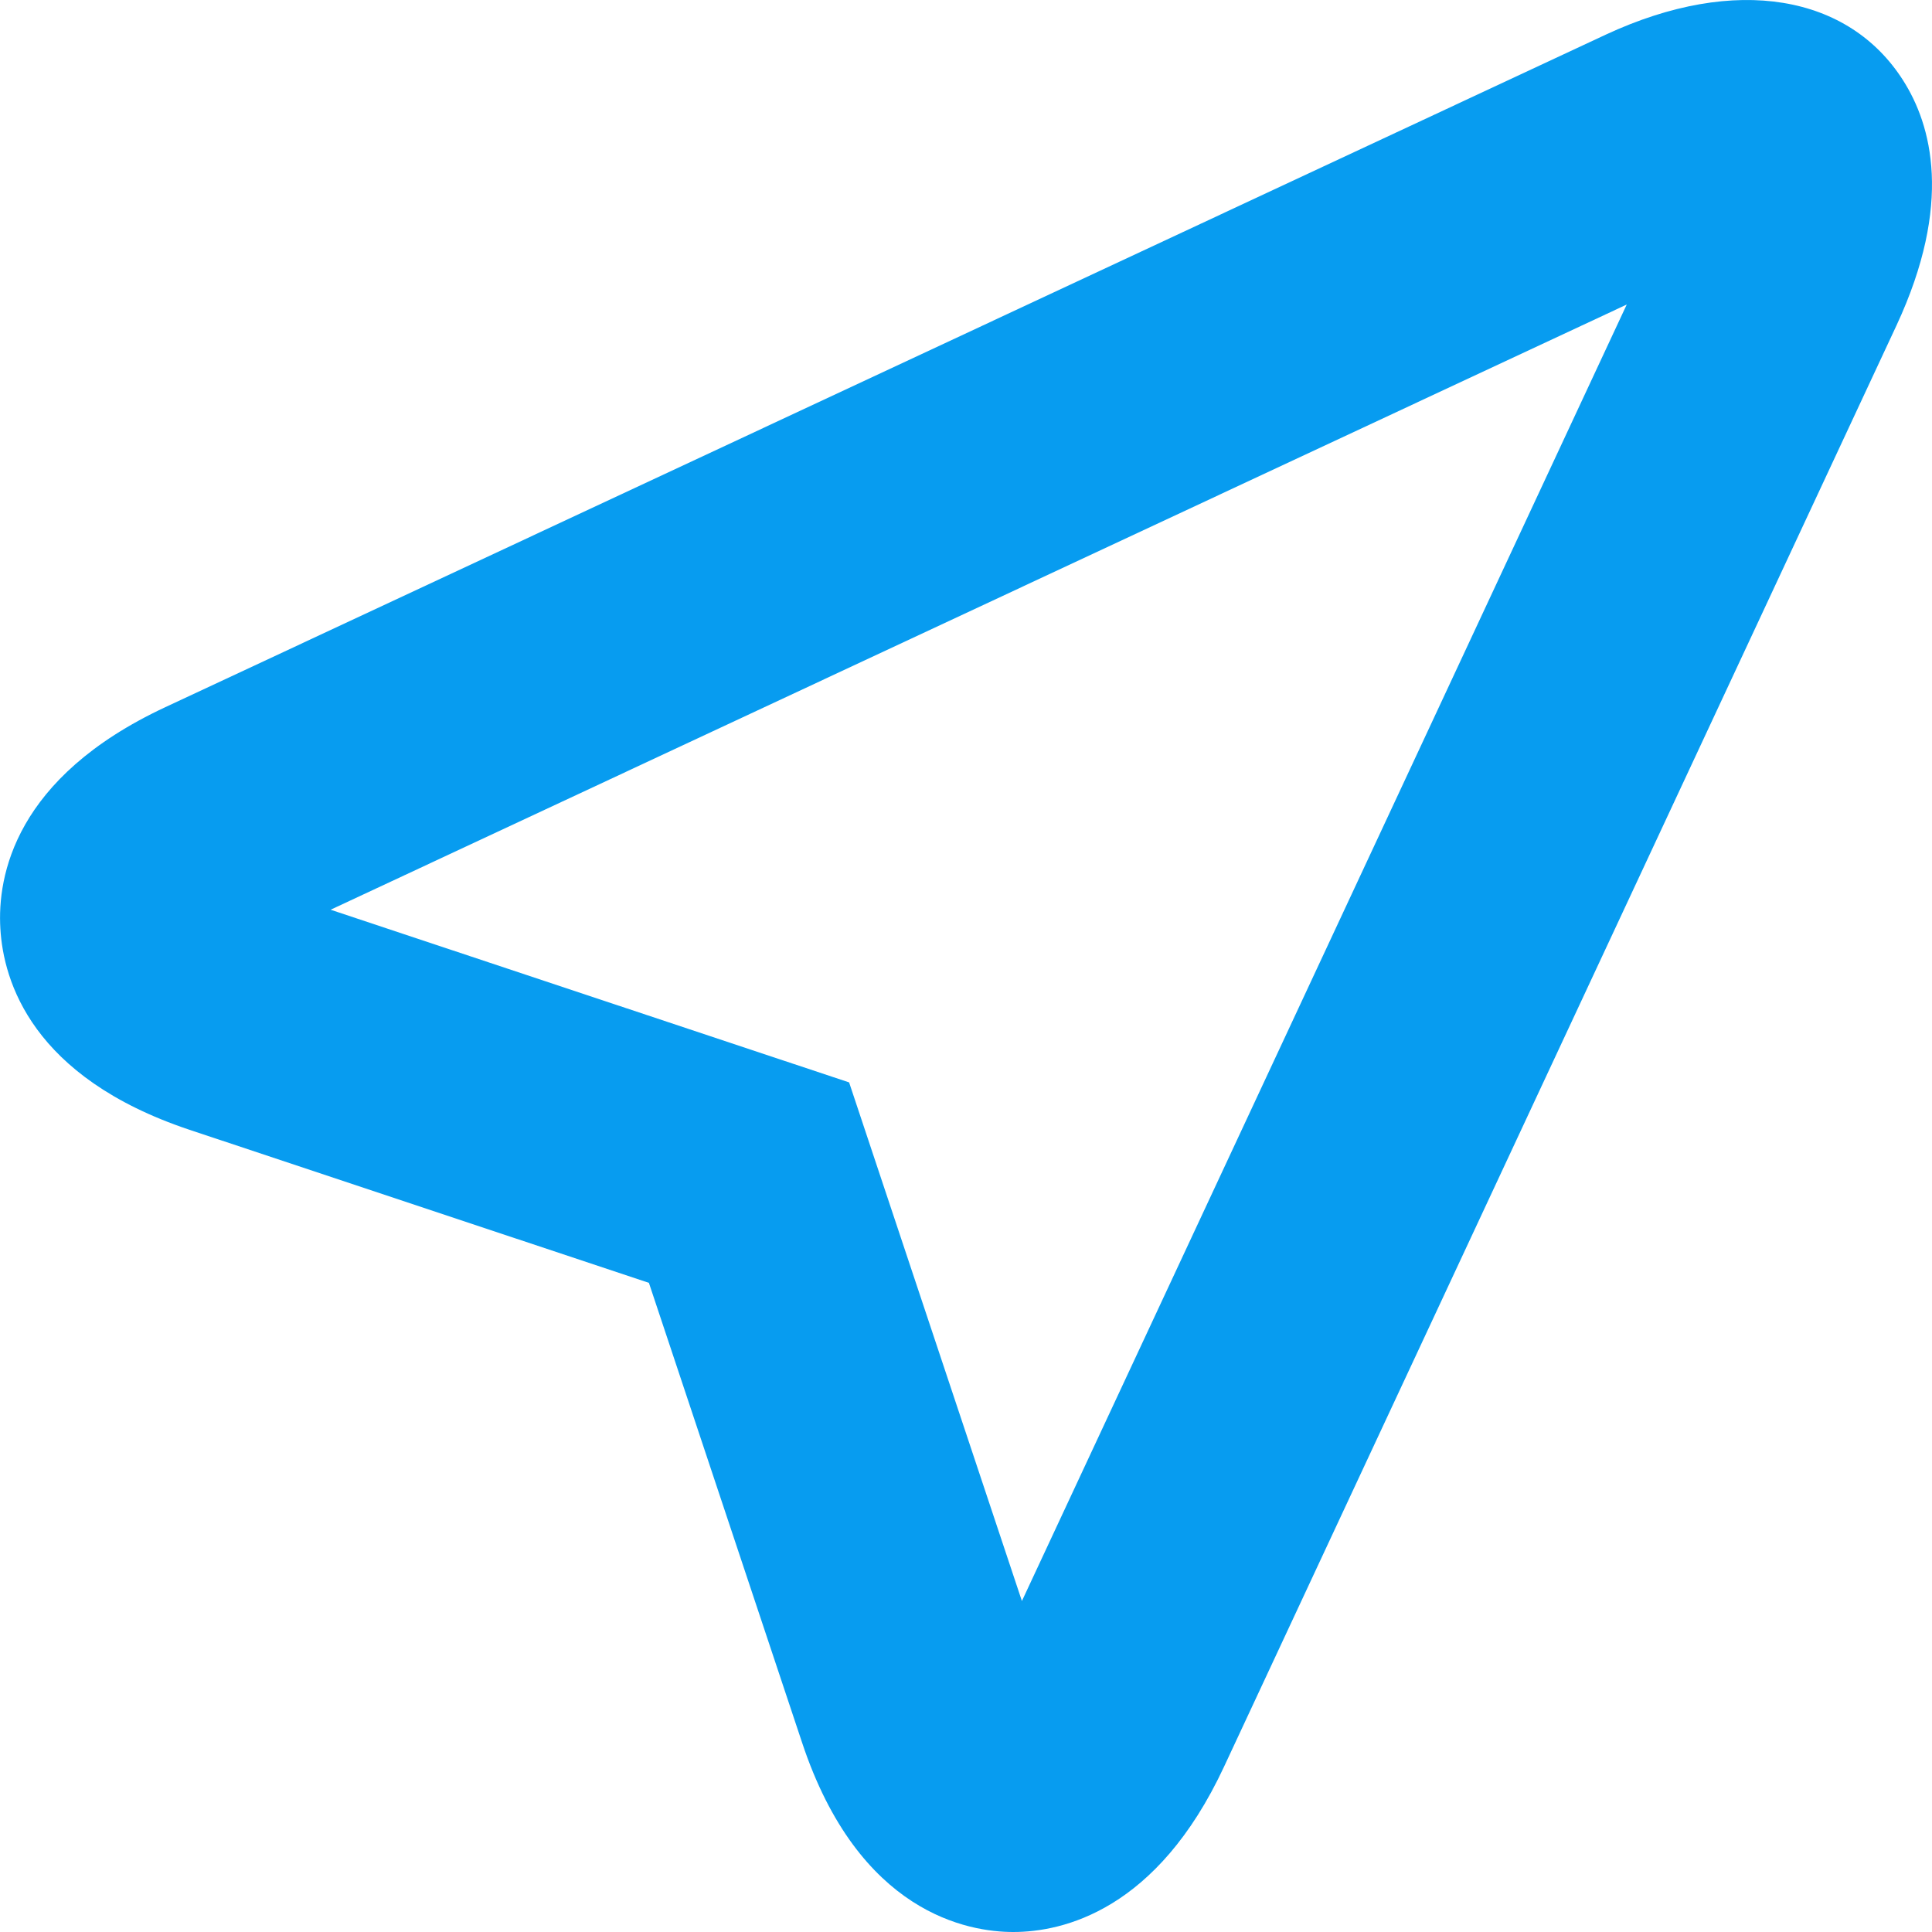
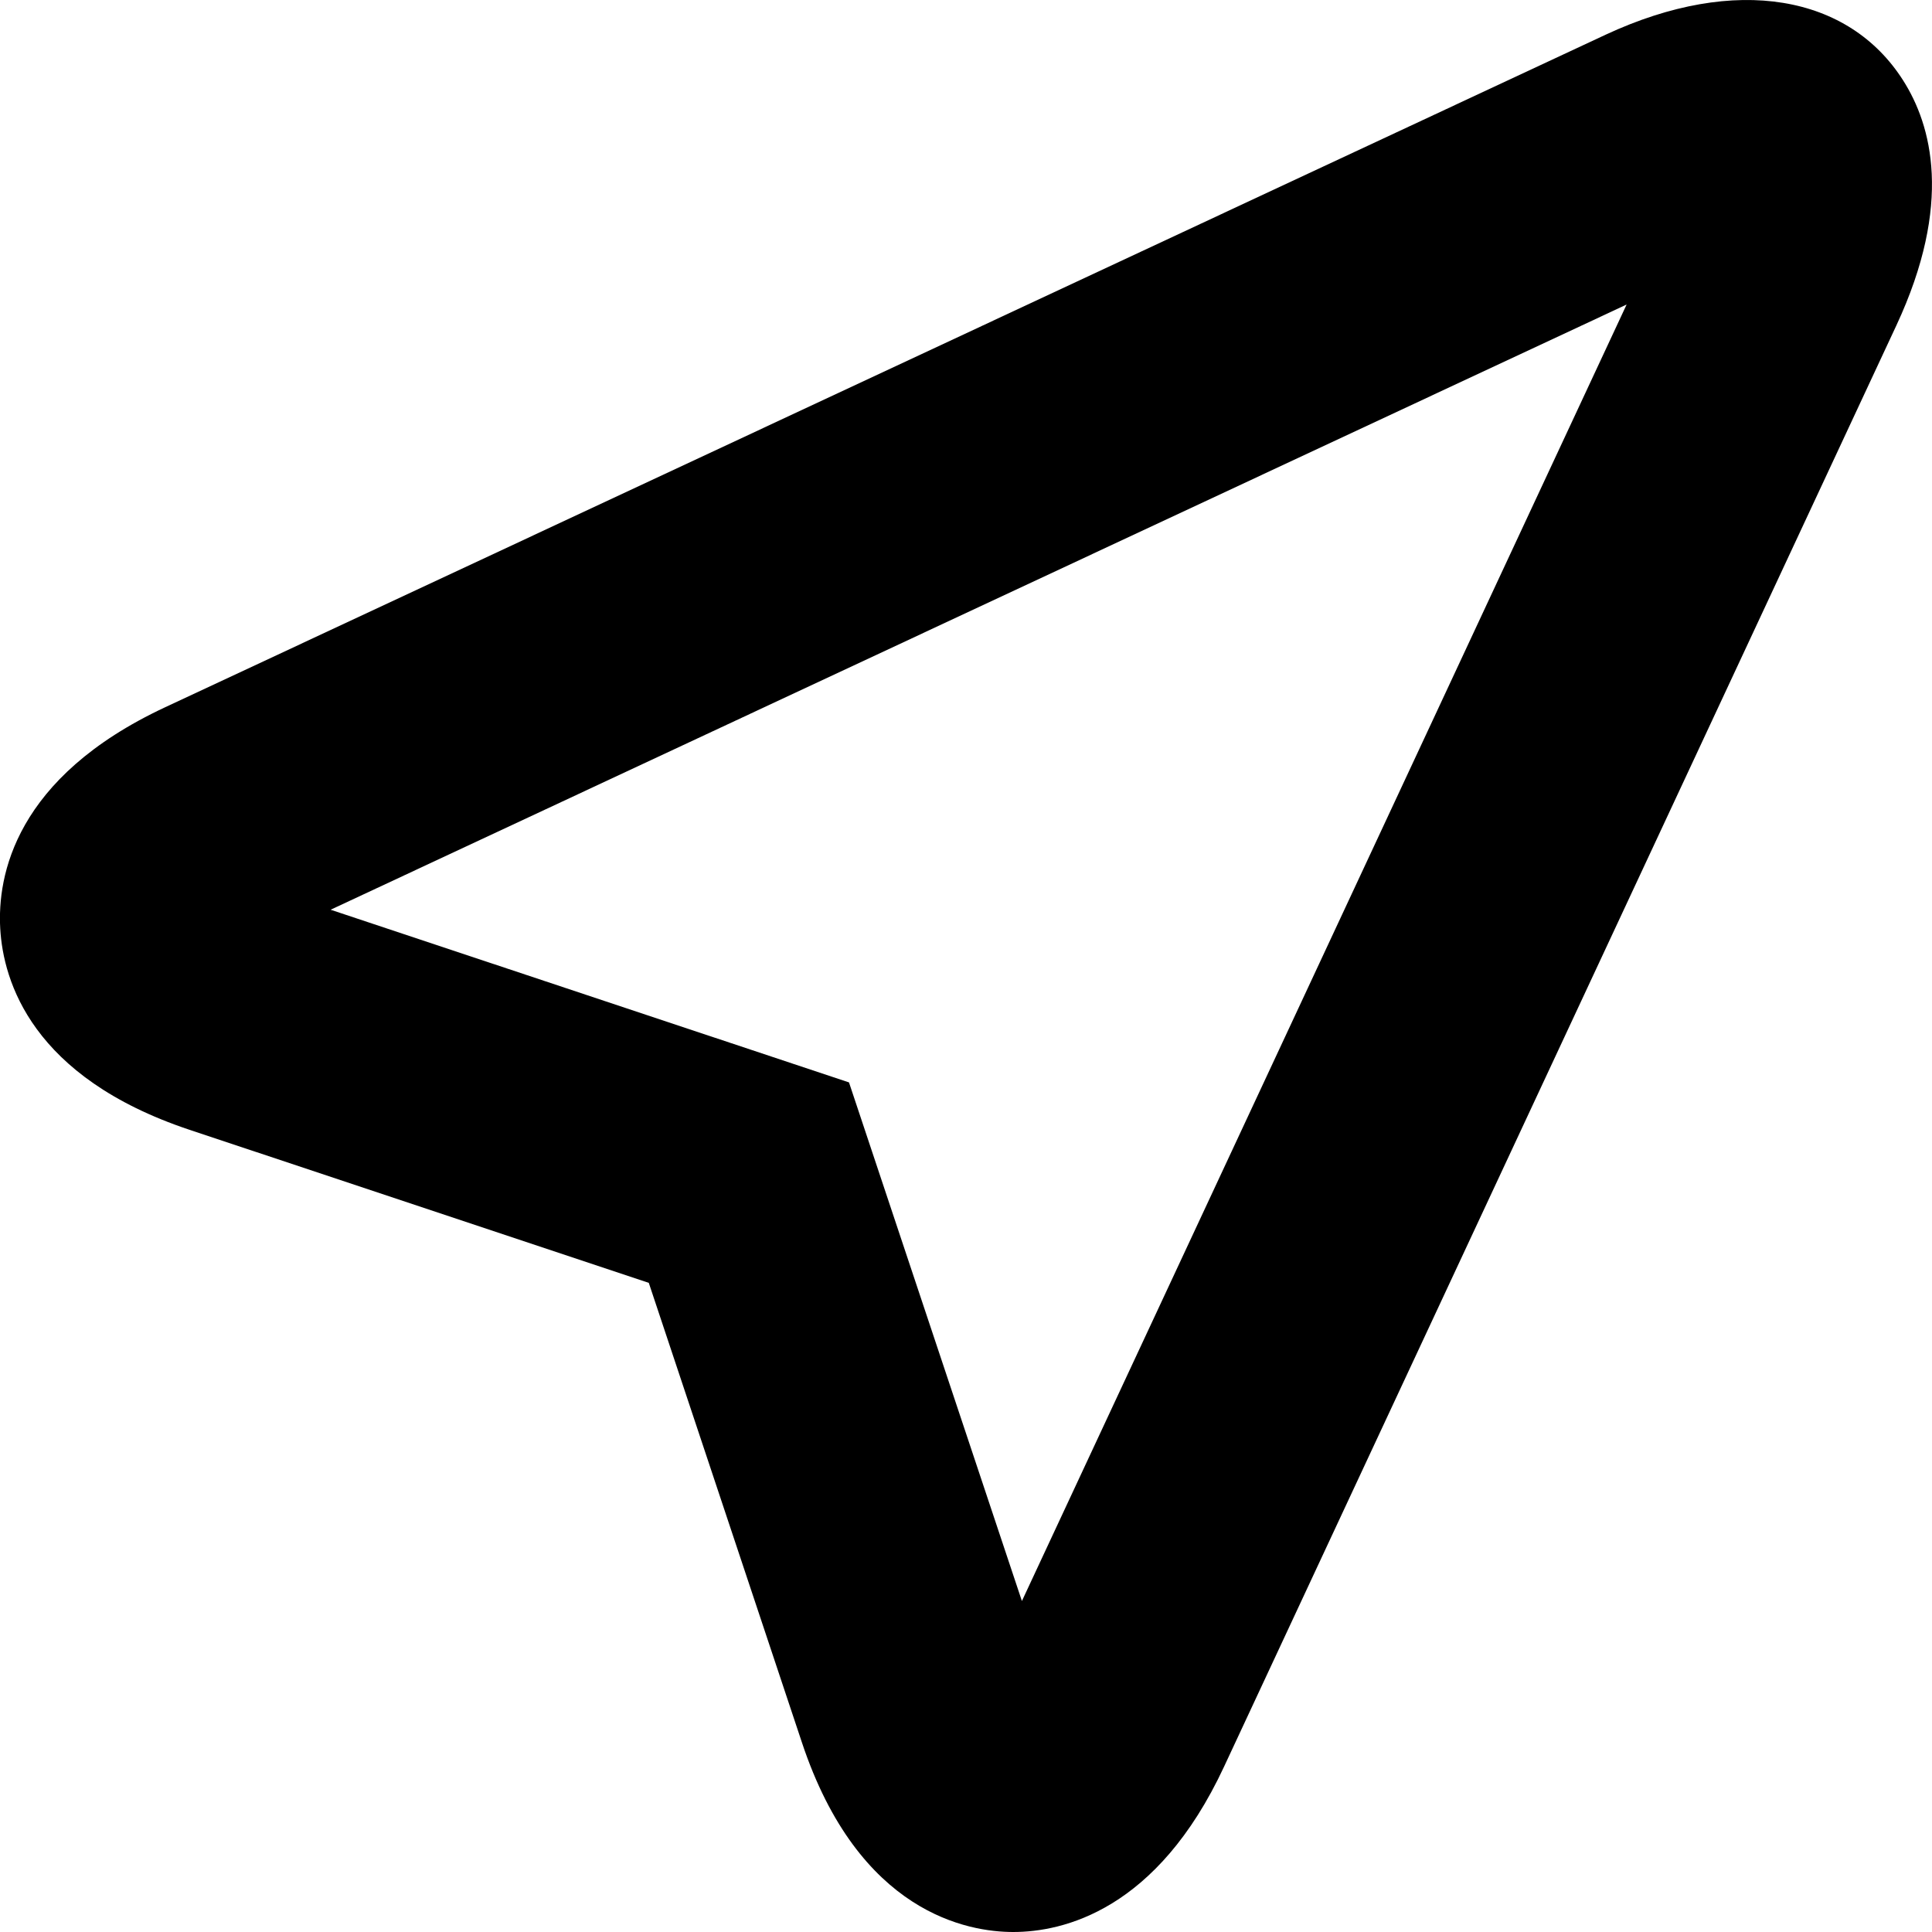
- <svg xmlns="http://www.w3.org/2000/svg" width="16" height="16" viewBox="0 0 16 16" fill="none">
-   <path d="M8.391 16C8.021 16 7.112 15.847 6.642 14.43L5.374 10.624L1.568 9.356C0.264 8.92 0.028 8.126 0.003 7.69C-0.023 7.255 0.122 6.439 1.368 5.857L13.298 0.287C14.38 -0.216 15.314 -0.038 15.761 0.666C15.996 1.035 16.176 1.684 15.706 2.695L10.137 14.631C9.582 15.822 8.803 16 8.391 16ZM2.738 7.534L7.032 8.964L8.463 13.259L13.472 2.522L2.738 7.534Z" fill="#079CF0" />
+ <svg xmlns="http://www.w3.org/2000/svg" viewBox="0 0 16 16">
+   <path d="M8.391 16C8.02 16 7.112 15.847 6.641 14.43L5.373 10.624L1.568 9.356C0.263 8.92 0.027 8.126 0.002 7.691C-0.023 7.255 0.122 6.439 1.368 5.857L13.298 0.287C14.38 -0.216 15.314 -0.038 15.761 0.666C15.996 1.035 16.176 1.684 15.705 2.695L10.137 14.631C9.582 15.822 8.803 16 8.391 16ZM2.738 7.534L7.031 8.964L8.463 13.259L13.471 2.522L2.738 7.534Z" />
</svg>
